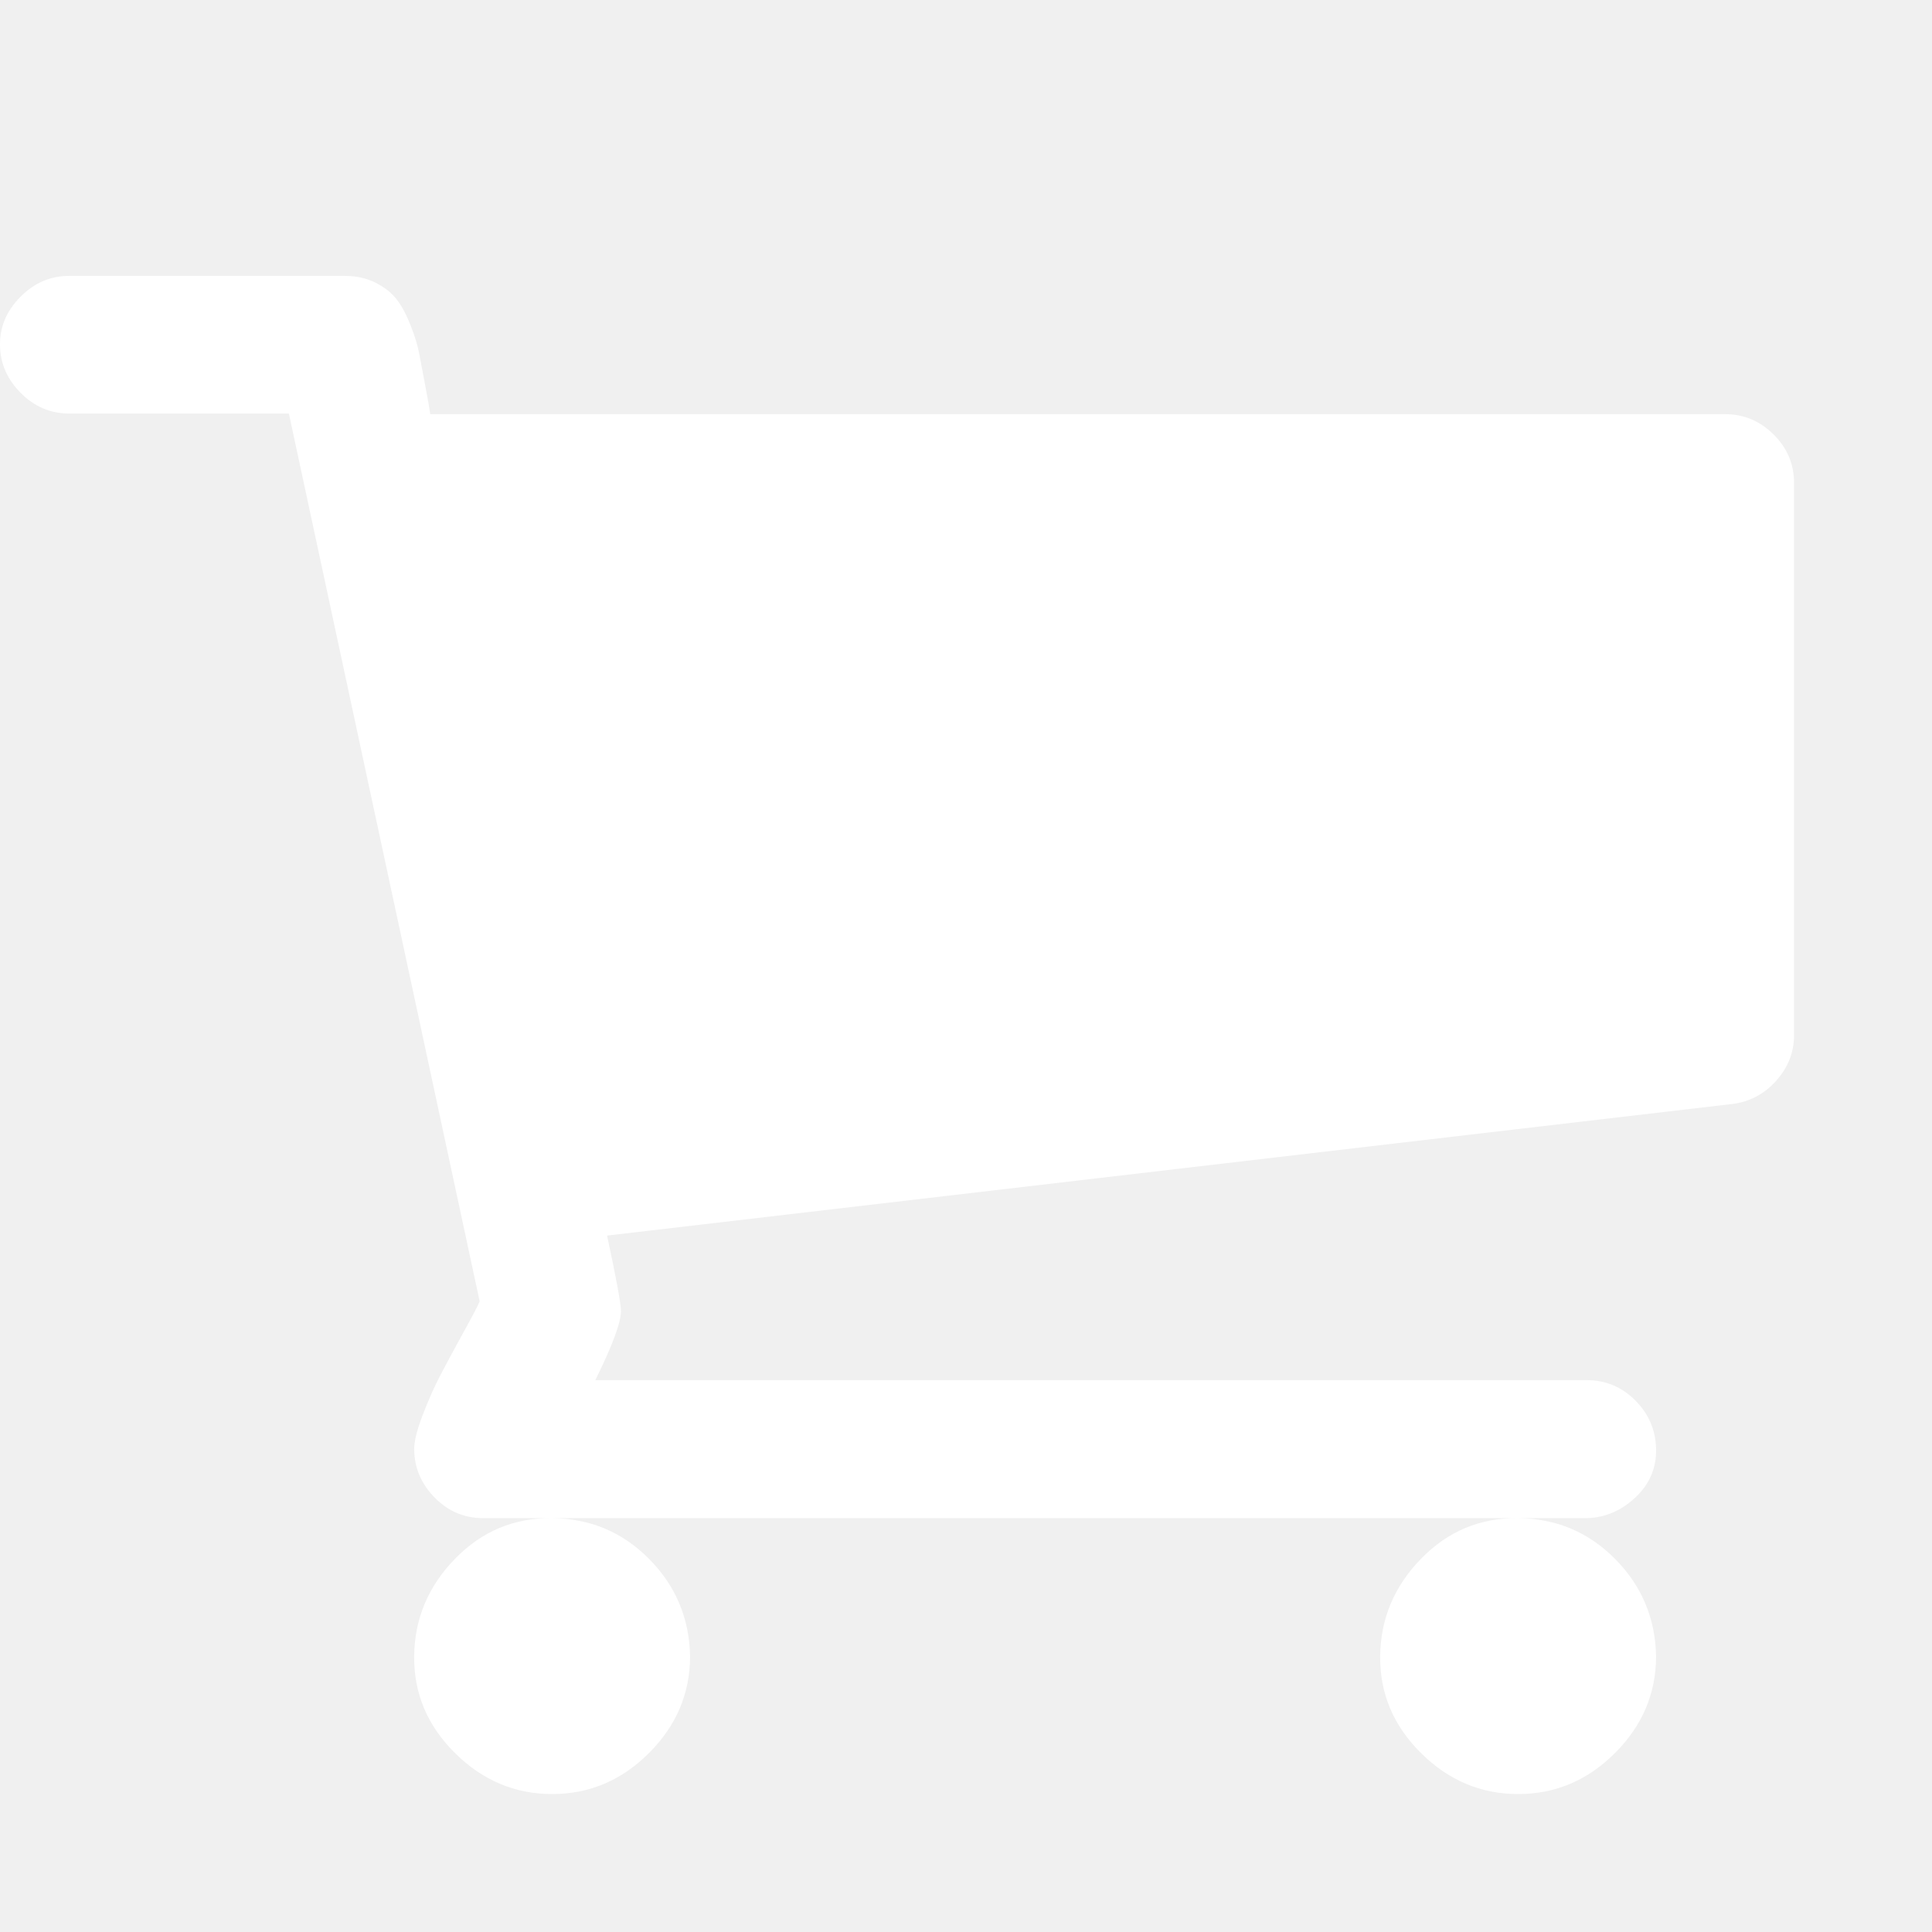
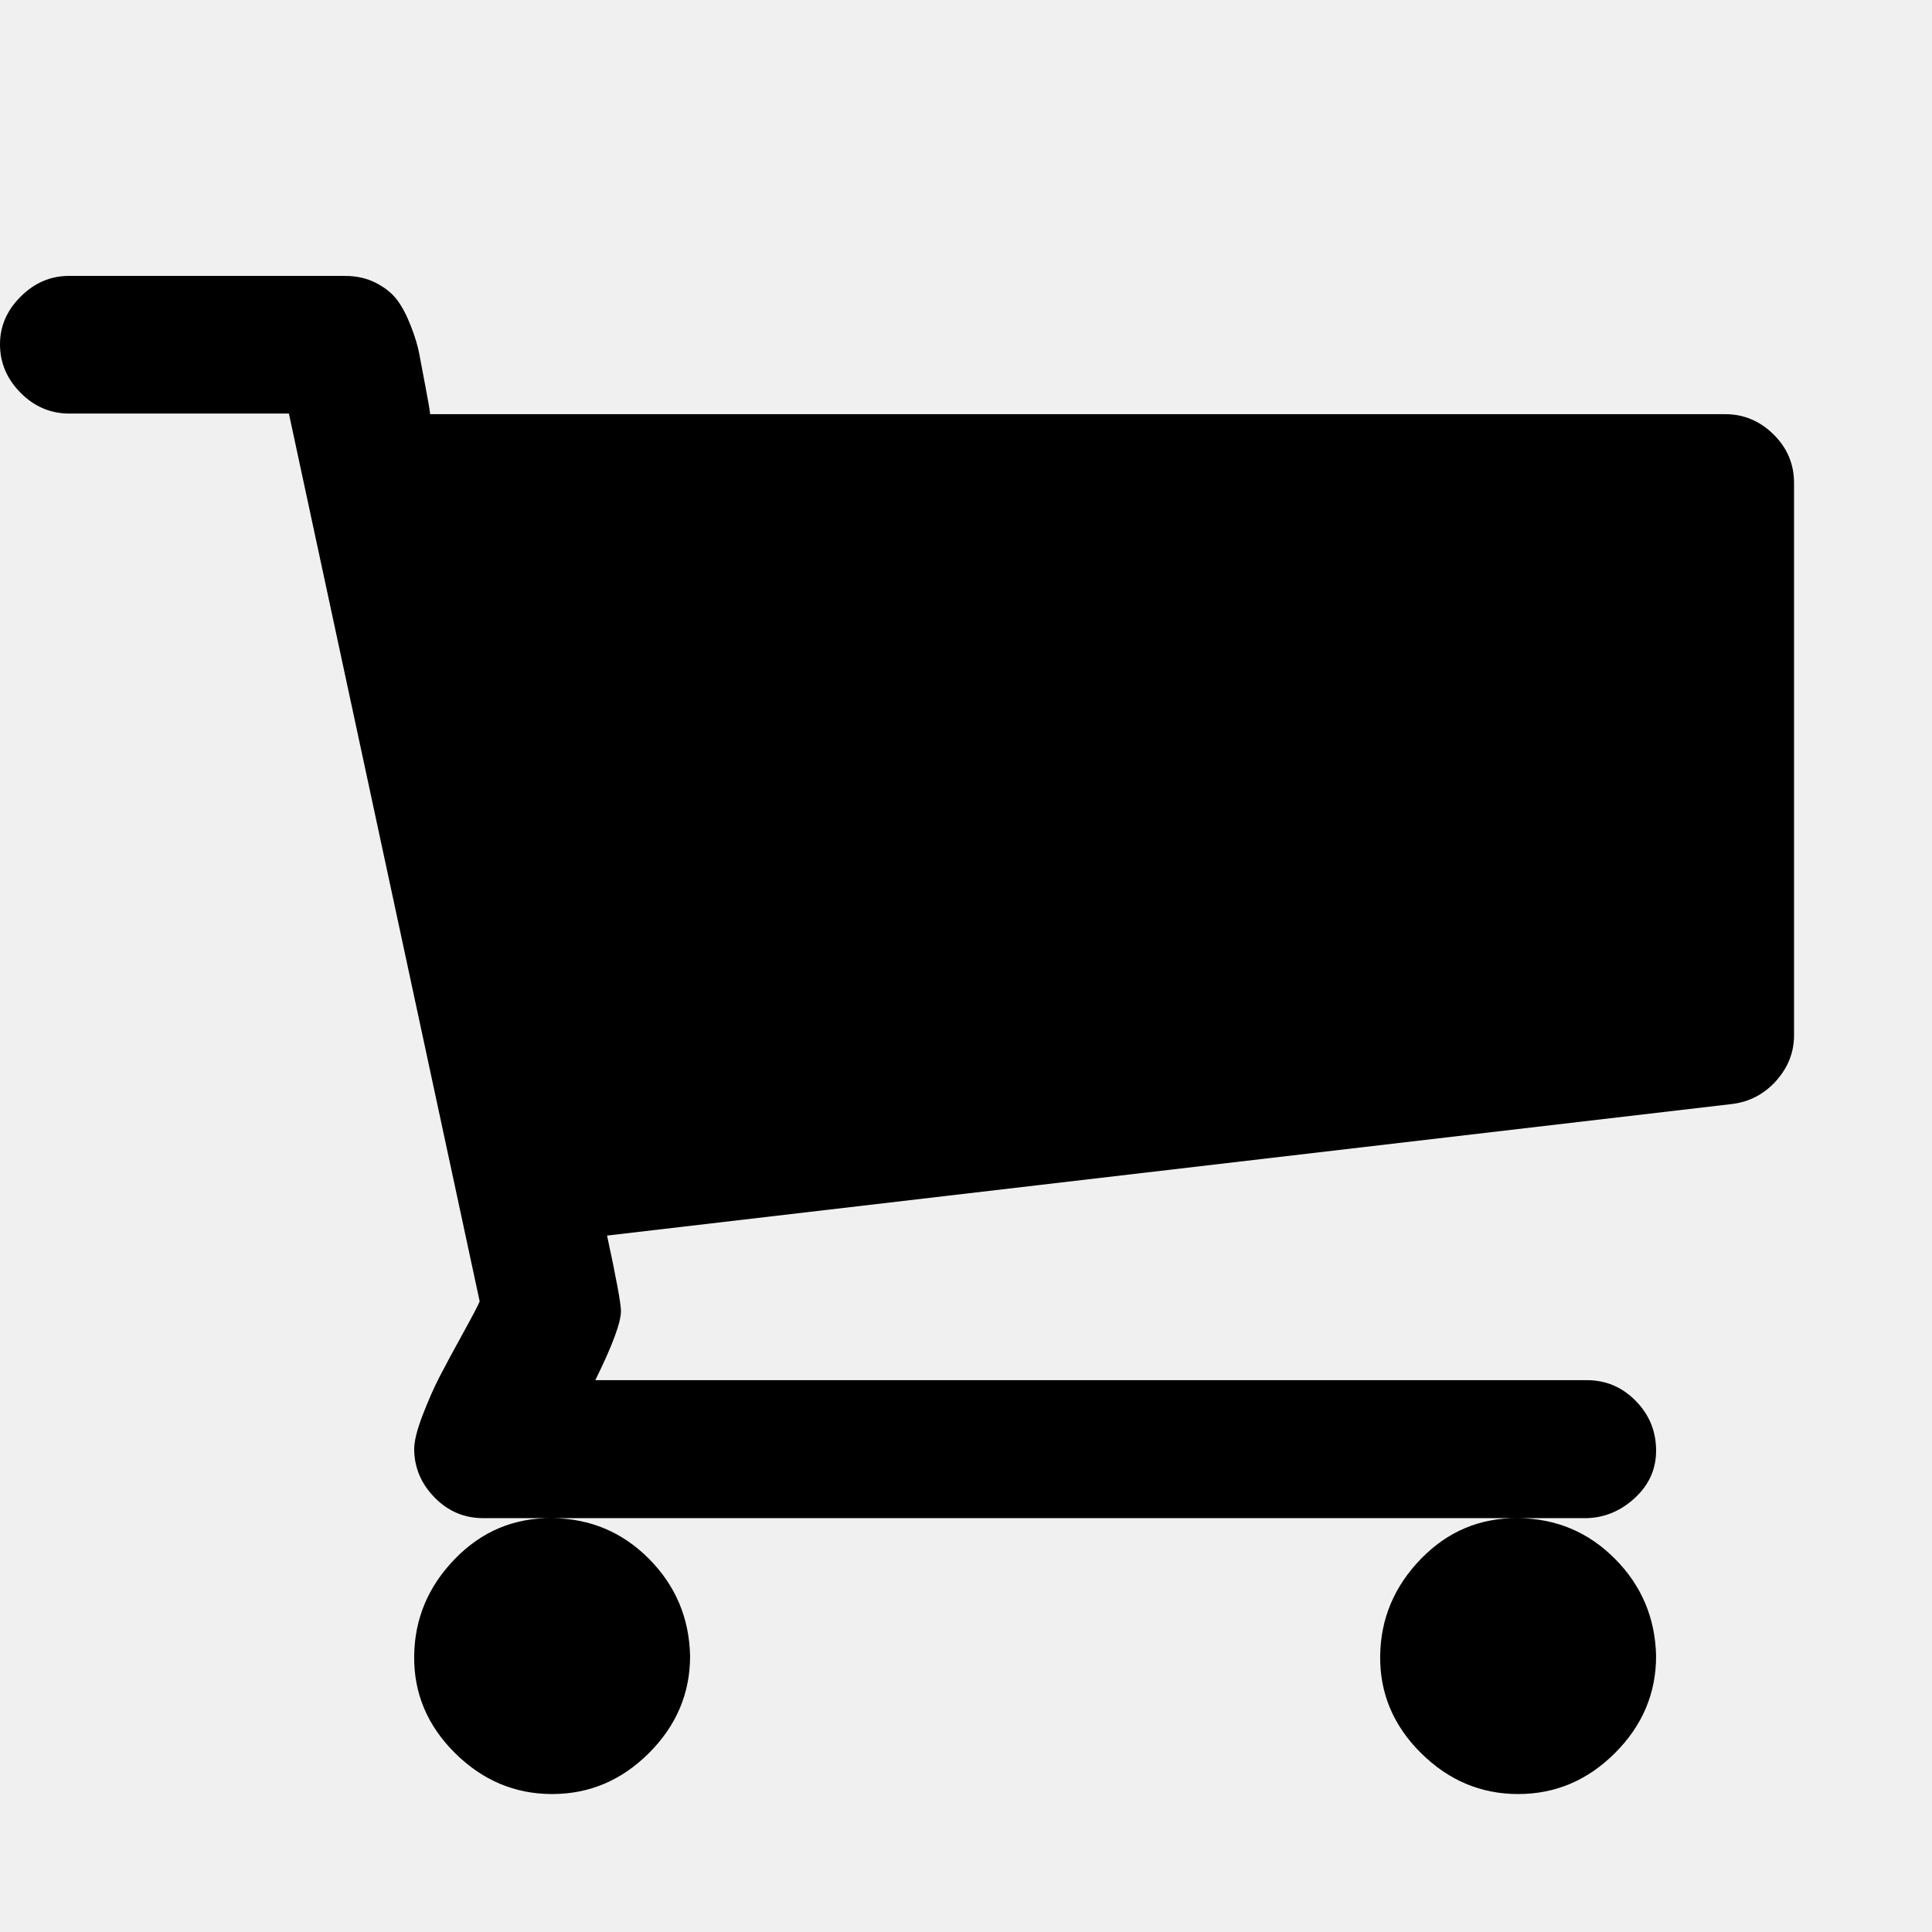
- <svg xmlns="http://www.w3.org/2000/svg" id="cart" fill="#ffffff" width="16" height="16" viewBox="0 0 64 64">
+ <svg xmlns="http://www.w3.org/2000/svg" id="cart" viewBox="0 0 64 64">
  <path d="M22.86 54.86q0 1.85-1.36 3.21t-3.21 1.36-3.22-1.36-1.35-3.21 1.35-3.22 3.22-1.35 3.21 1.35 1.36 3.22zm32 0q0 1.85-1.36 3.21t-3.21 1.36-3.22-1.36-1.35-3.21 1.35-3.22 3.22-1.35 3.21 1.35 1.36 3.22zM59.43 16v18.29q0 .85-.59 1.51t-1.45.77l-37.28 4.36q.46 2.14.46 2.5 0 .57-.85 2.29h32.85q.93 0 1.6.67t.69 1.61-.68 1.6-1.6.69H16q-.93 0-1.6-.68t-.68-1.6q0-.4.28-1.13t.57-1.29.77-1.43.55-1.05L9.57 13.7H2.3q-.93 0-1.61-.68T0 11.43t.68-1.6 1.6-.69h9.15q.57 0 1.02.23t.7.56.46.87.28.93.2 1.06.16.93h42.9q.92 0 1.6.67t.68 1.61z" />
</svg>
